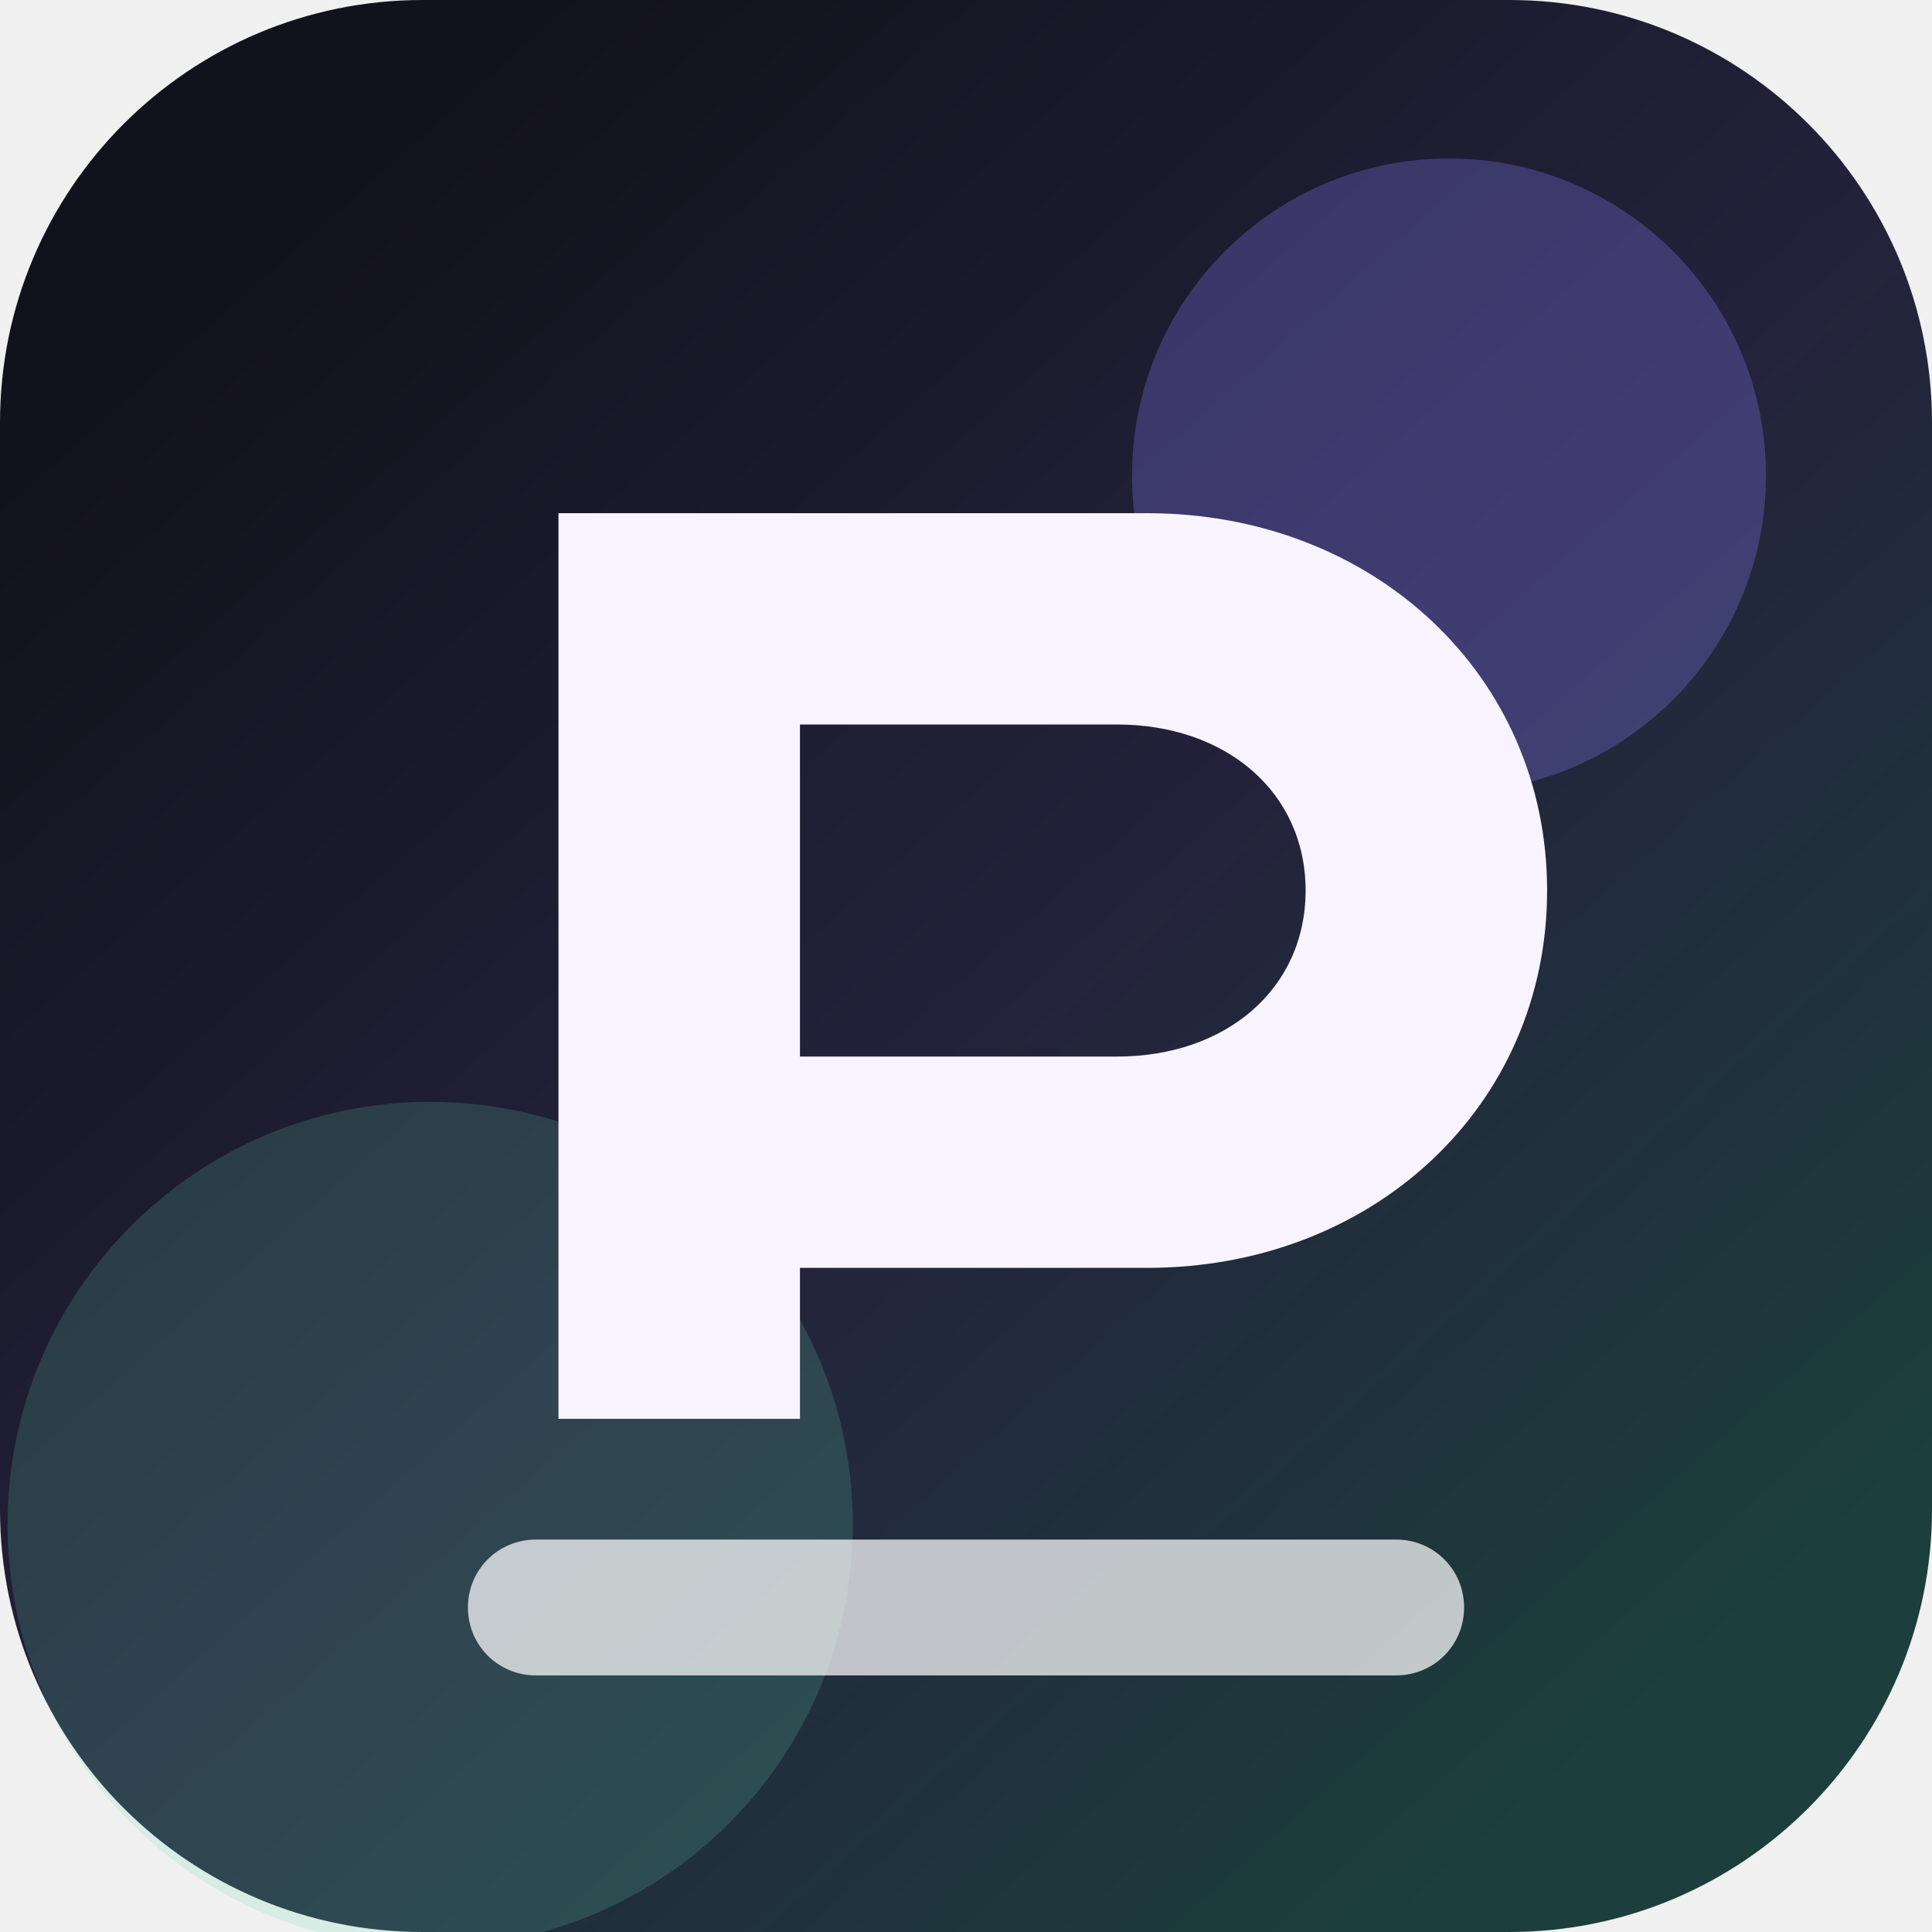
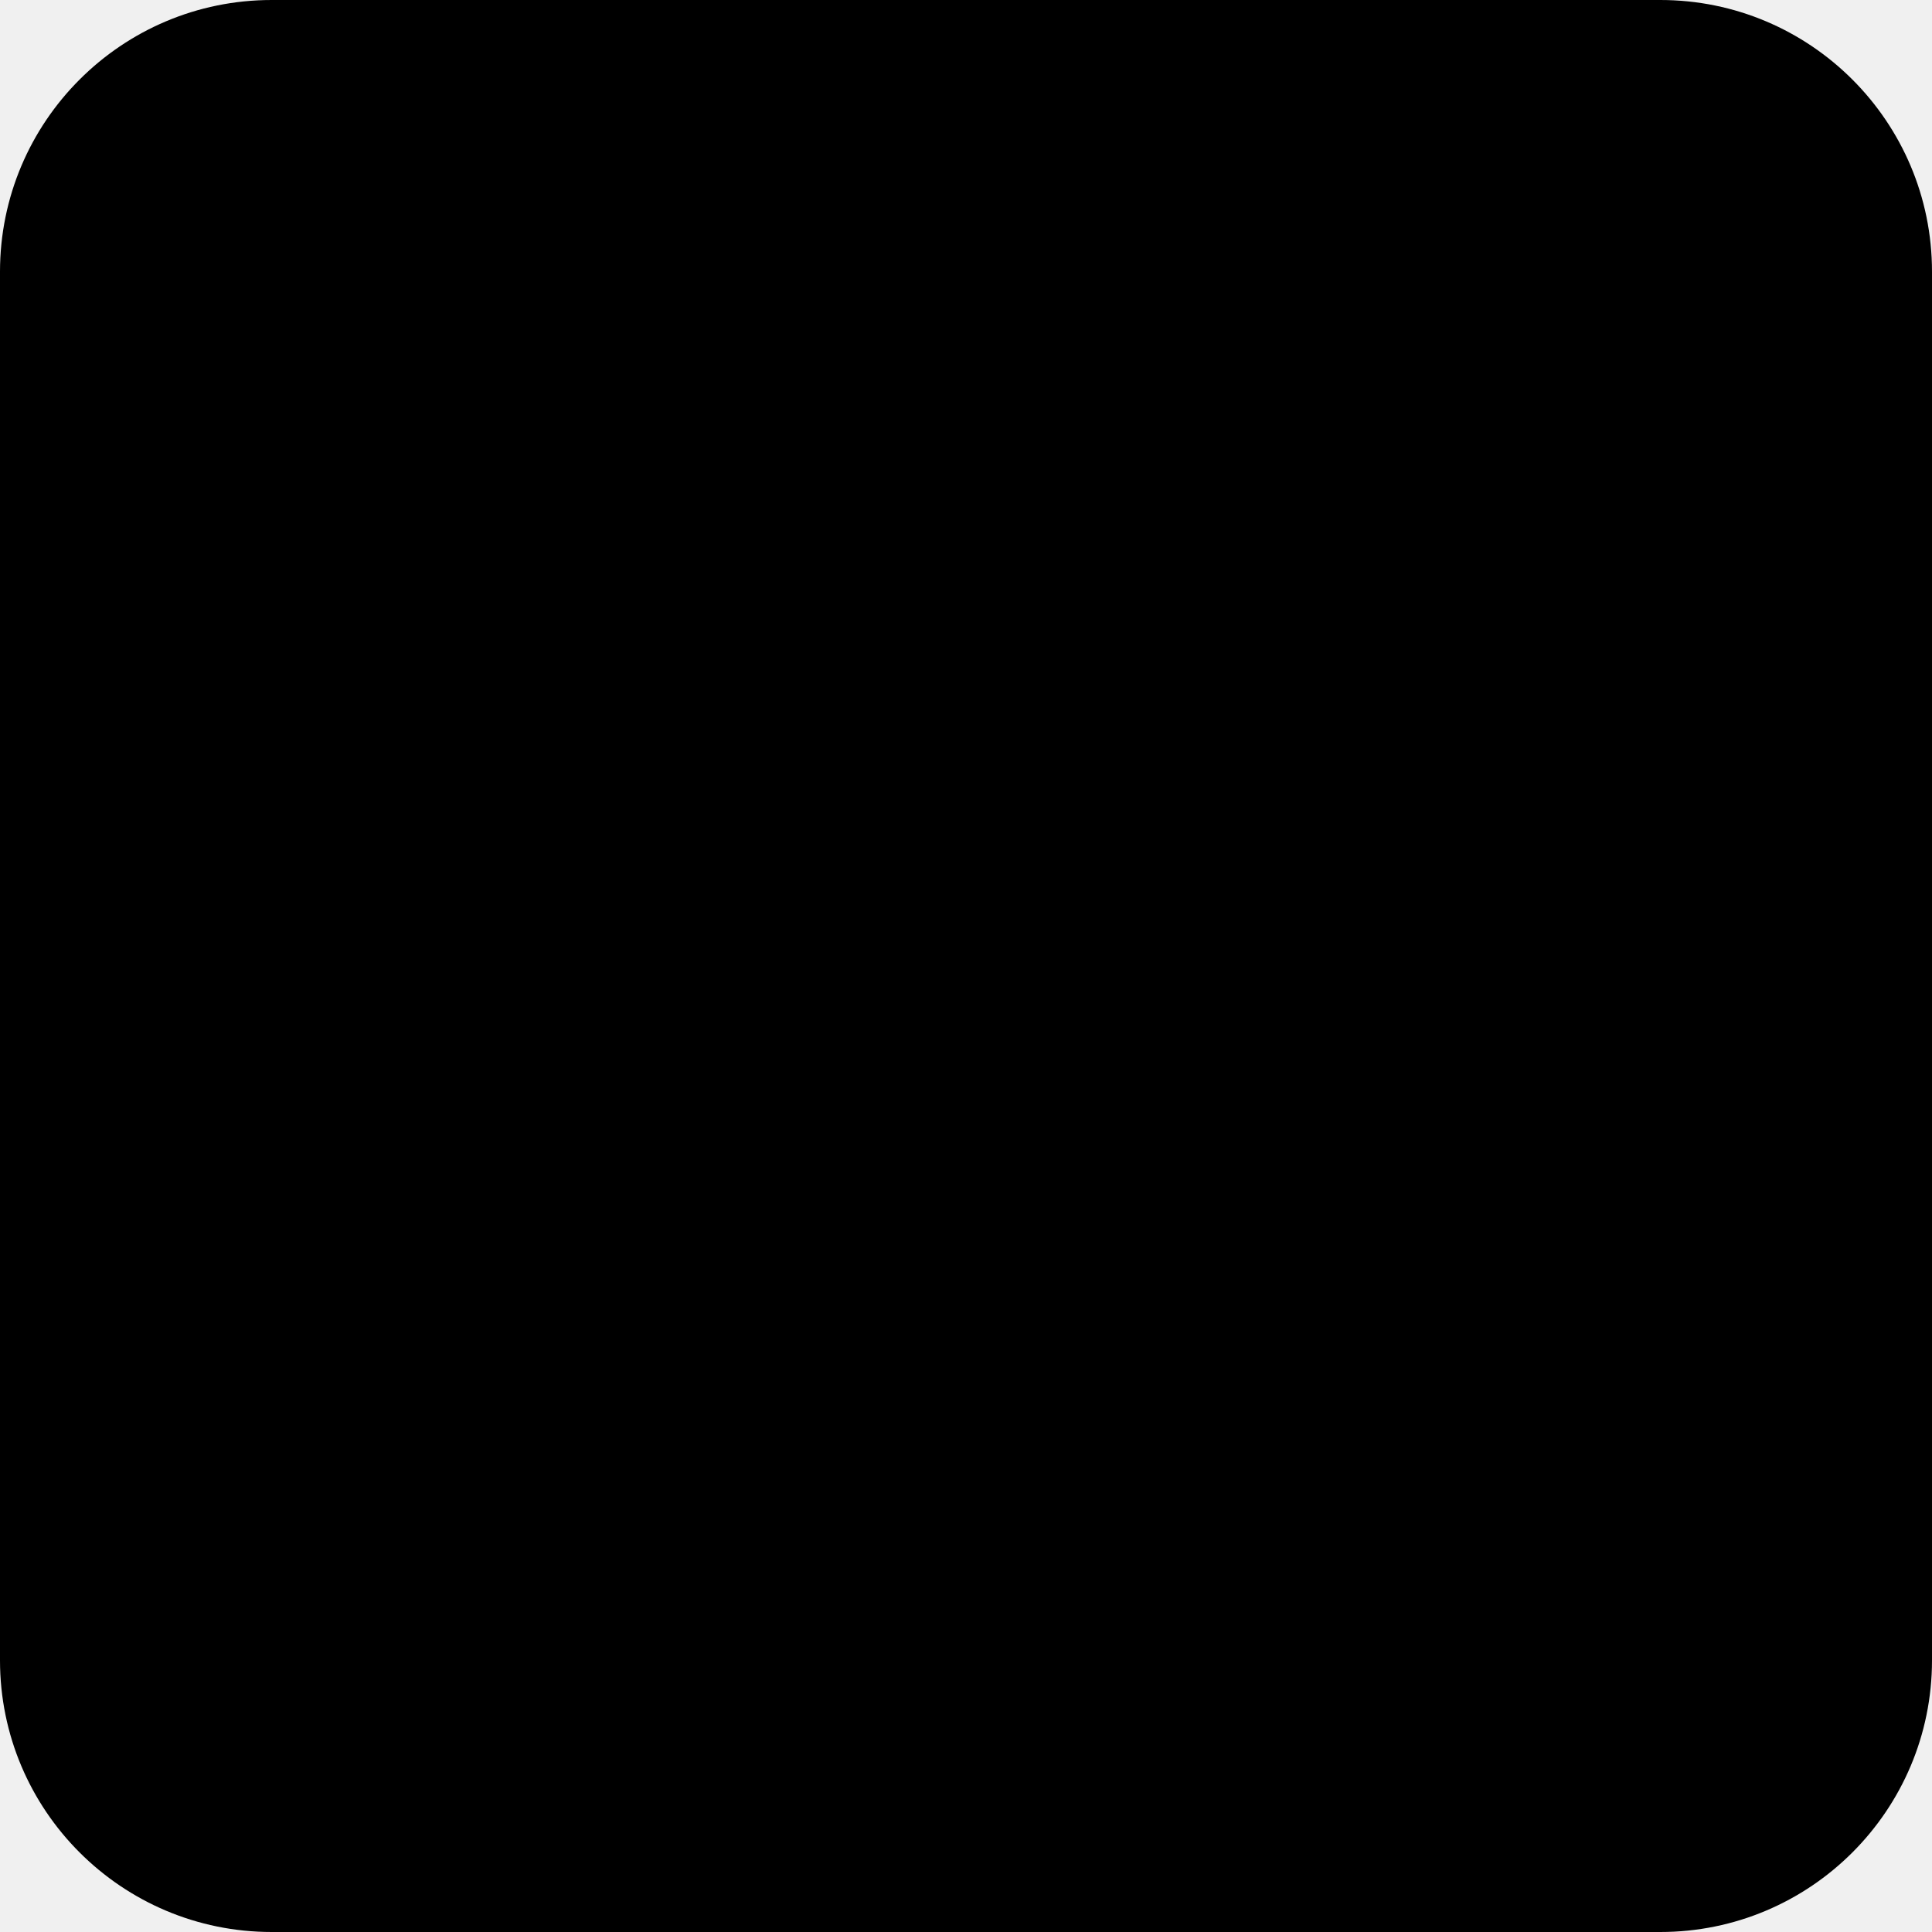
- <svg xmlns="http://www.w3.org/2000/svg" viewBox="0 0 512 512" role="img" aria-labelledby="title">
-   <defs>
-     <linearGradient id="bg" x1="78" y1="56" x2="434" y2="456" gradientUnits="userSpaceOnUse">
-       <stop stop-color="#12121C" />
-       <stop offset="0.52" stop-color="#24223B" />
-       <stop offset="1" stop-color="#1C3E3D" />
-     </linearGradient>
-   </defs>
-   <rect width="512" height="512" rx="112" fill="url(#bg)" />
-   <circle cx="384" cy="126" r="84" fill="#8A7CFF" opacity="0.28" />
-   <circle cx="114" cy="404" r="112" fill="#62D6B2" opacity="0.18" />
-   <path fill="#F7F4FF" fill-rule="evenodd" d="M148 376V136h156c60 0 106 43 106 100s-46 100-106 100h-92v40h-64Zm64-96h84c29 0 50-18 50-44s-21-44-50-44h-84v88Z" />
-   <path fill="#FFFFFF" opacity="0.72" d="M142 408h228c10 0 18 8 18 18s-8 18-18 18H142c-10 0-18-8-18-18s8-18 18-18Z" />
+ <svg xmlns="http://www.w3.org/2000/svg" viewBox="0 0 512 512" role="img" aria-labelledby="ph-icon-title">
+   <rect width="512" height="512" rx="72" fill="oklch(0.16 0.020 280)" />
+   <g font-family="'Playfair Display','Bodoni 72','Didot','Times New Roman',serif" font-weight="900" fill="oklch(0.95 0.012 280)" letter-spacing="-5">
+     <text x="133" y="143" text-anchor="middle" dominant-baseline="central" font-size="174">P</text>
+     <text x="379" y="143" text-anchor="middle" dominant-baseline="central" font-size="174">E</text>
+     <text x="133" y="369" text-anchor="middle" dominant-baseline="central" font-size="174">N</text>
+     <text x="379" y="369" text-anchor="middle" dominant-baseline="central" font-size="174">T</text>
+   </g>
+   <rect x="246" y="51" width="20" height="410" fill="oklch(0.72 0.150 285)" />
+   <rect x="51" y="246" width="410" height="20" fill="oklch(0.72 0.150 285)" />
</svg>
